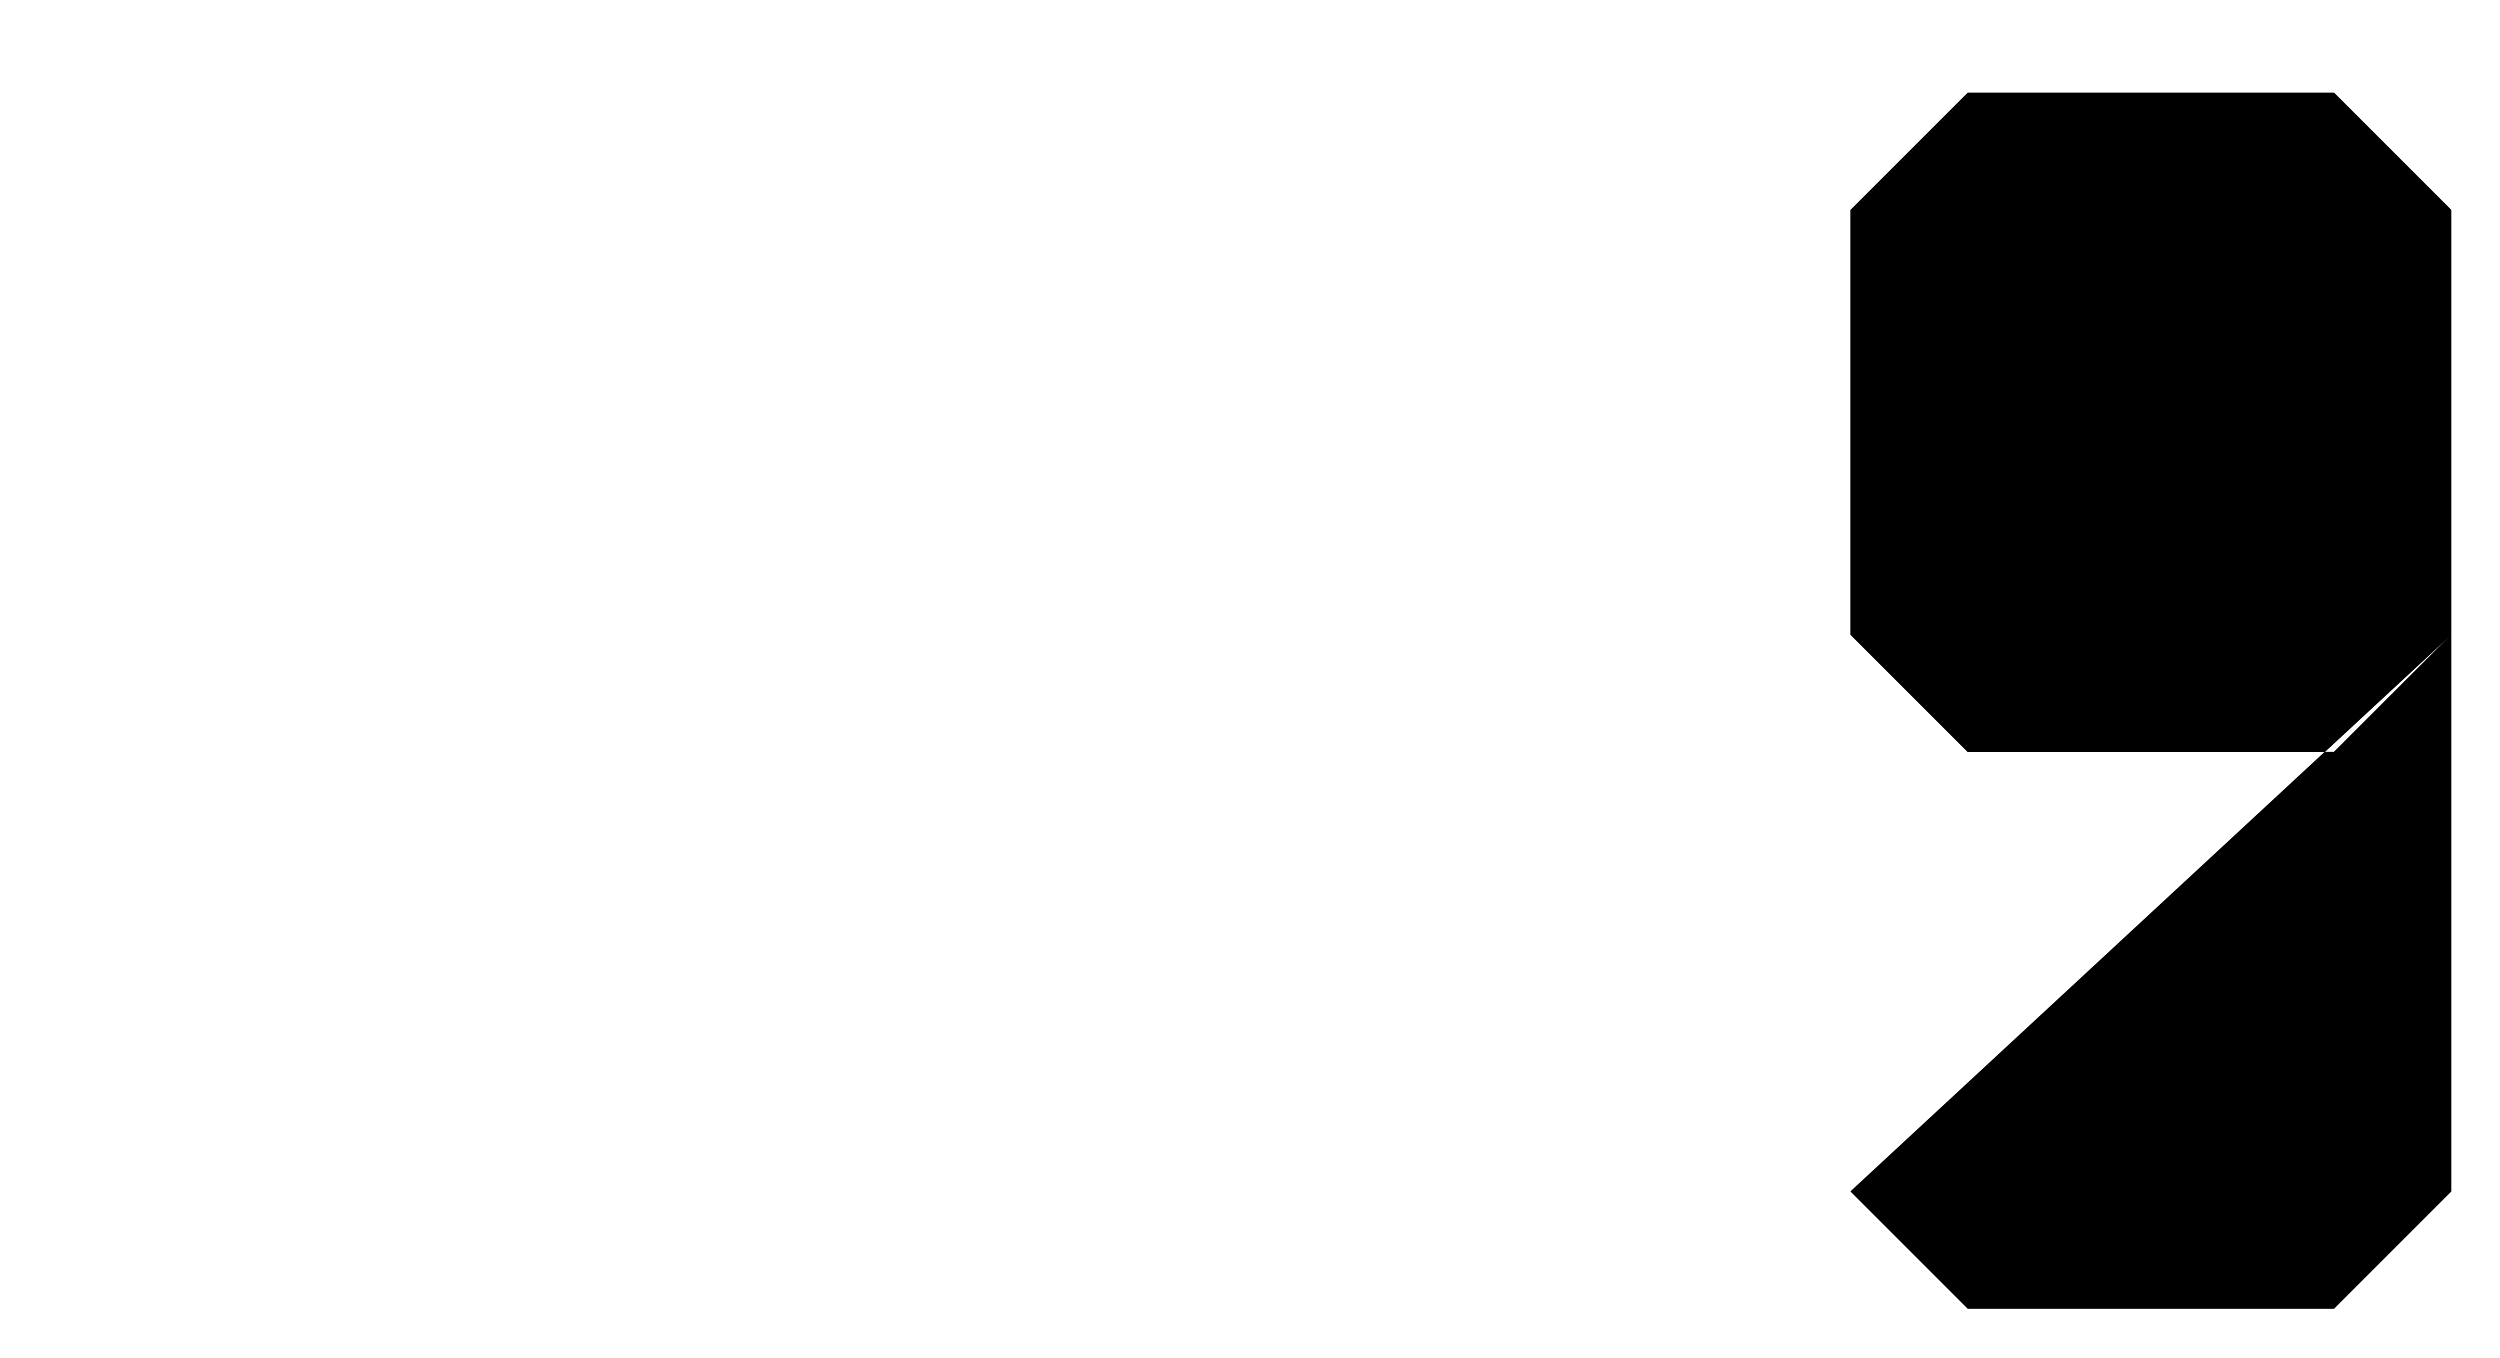
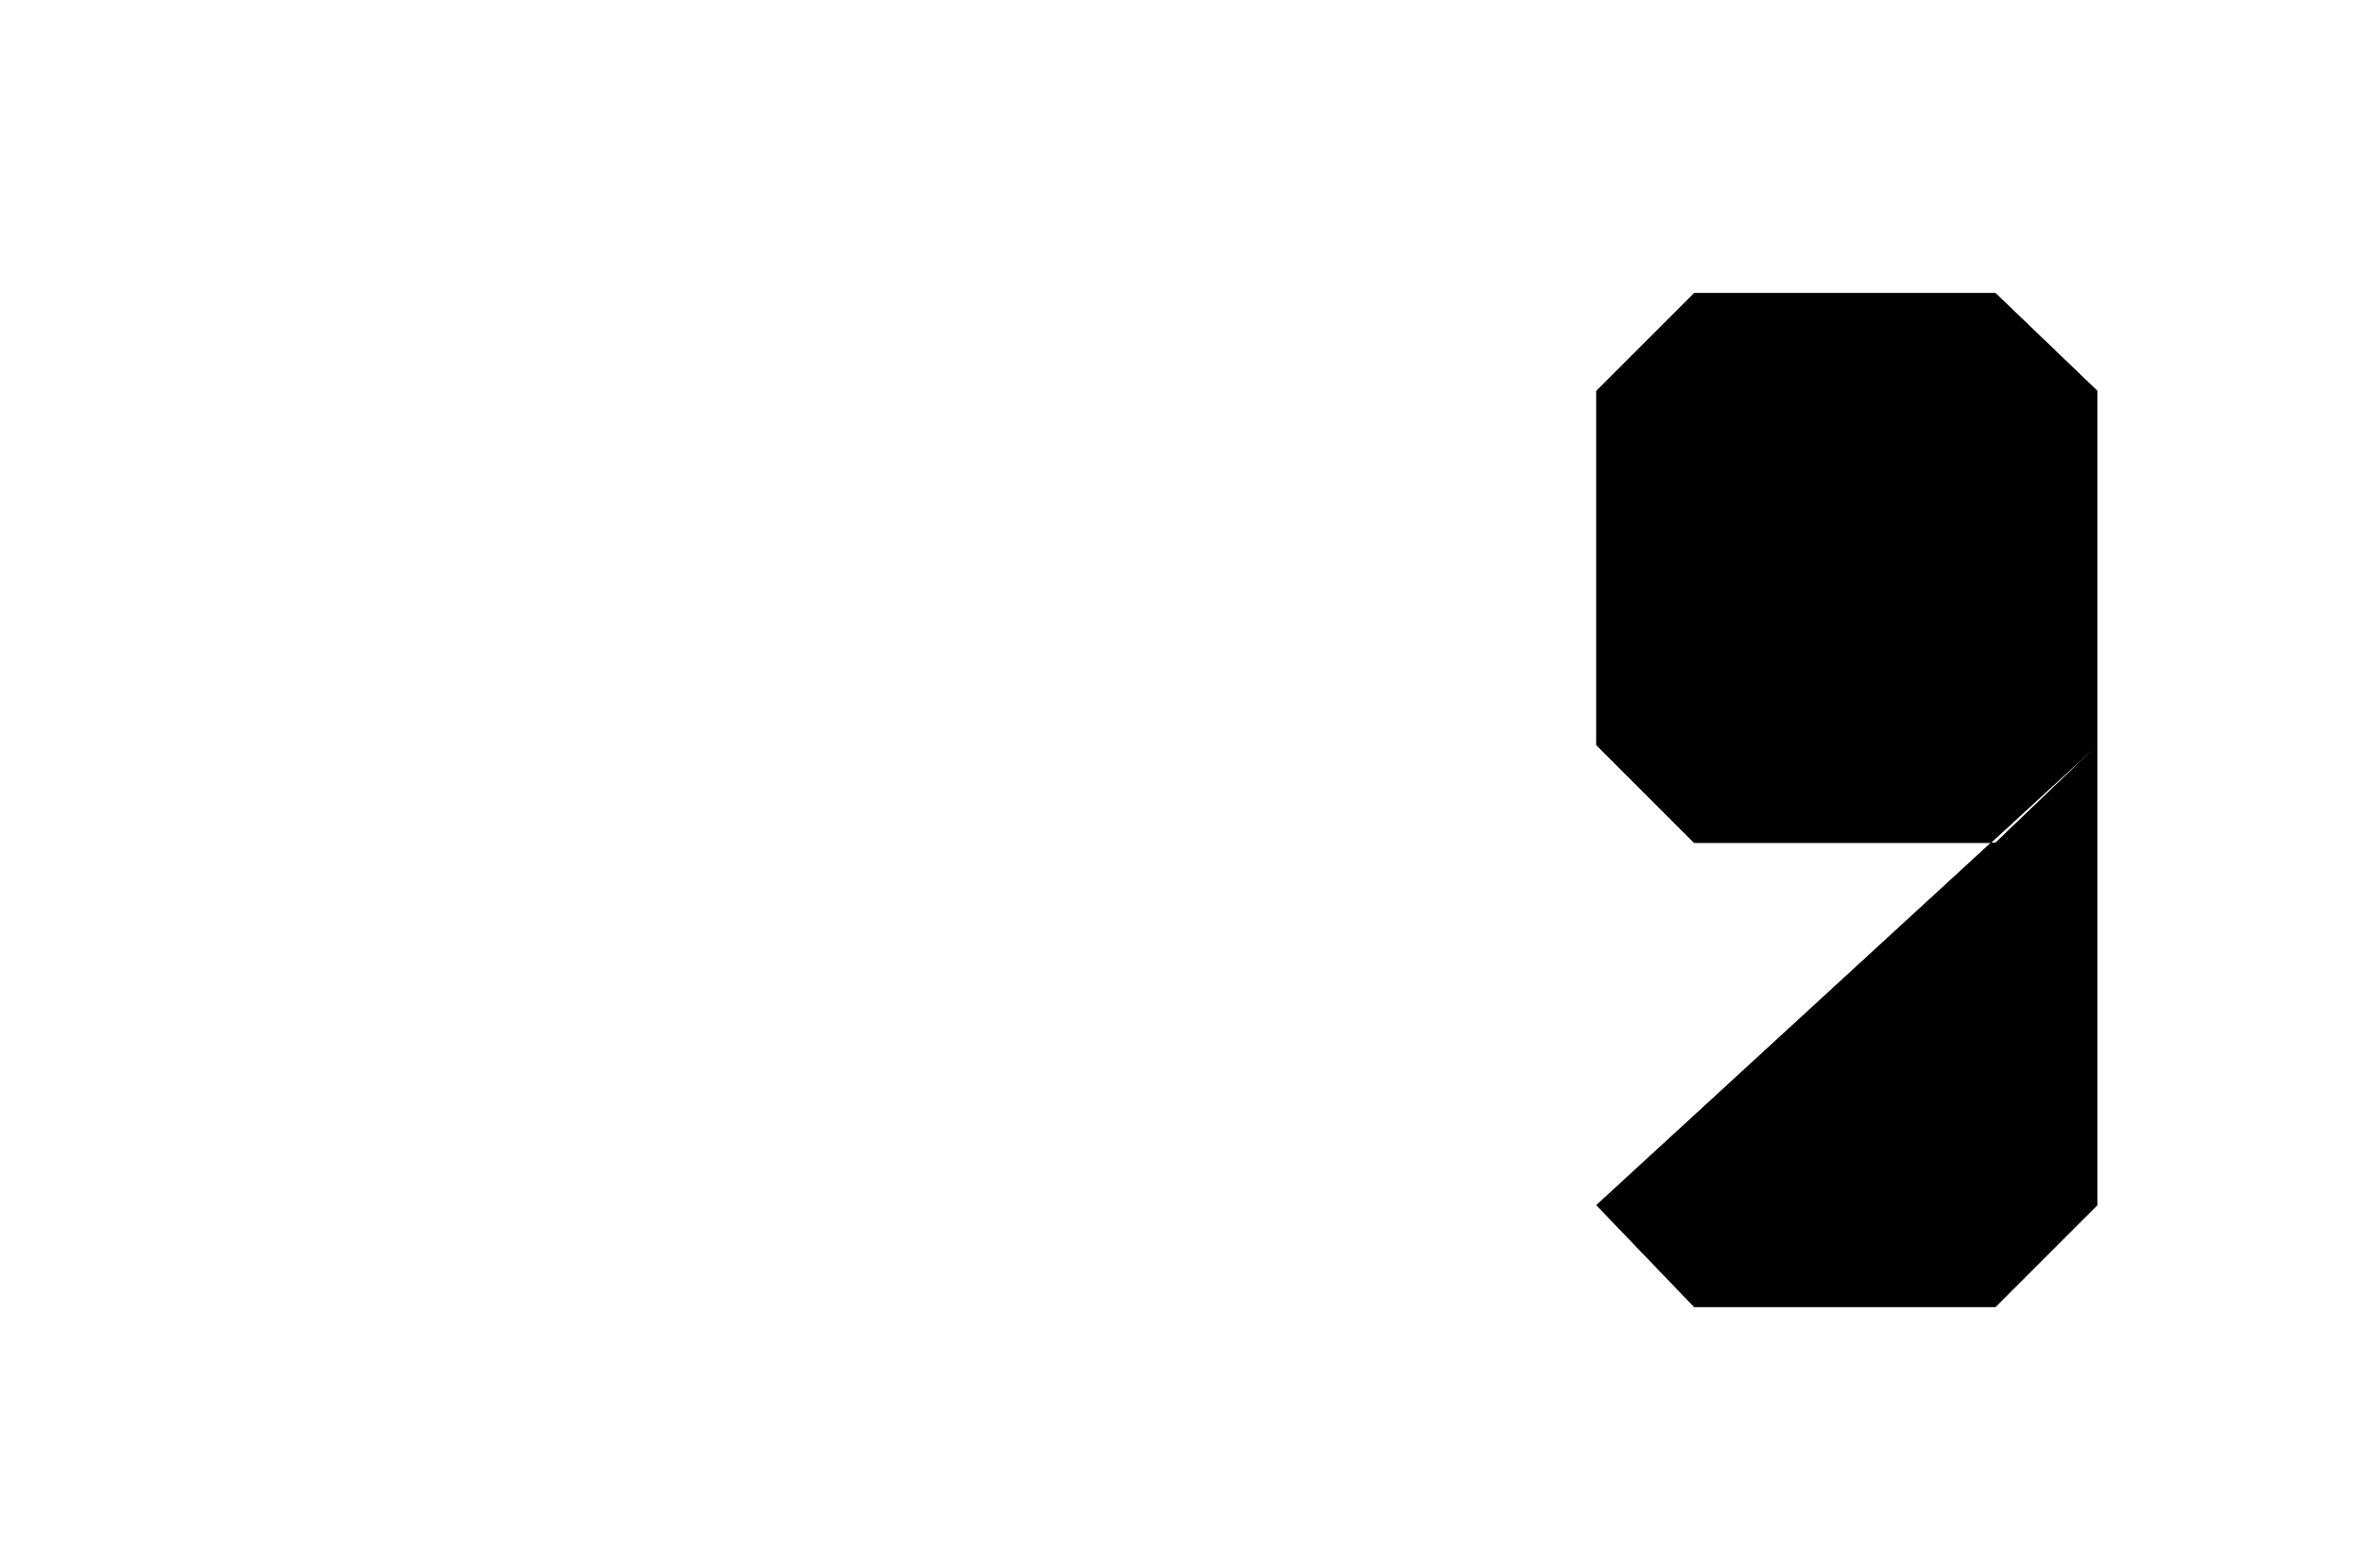
- <svg xmlns="http://www.w3.org/2000/svg" version="1.2" baseProfile="tiny" xml:space="preserve" style="shape-rendering:geometricPrecision; fill-rule:evenodd;" width="5.12mm" height="2.78mm" viewBox="-0.1 -0.1 5.12 2.78">
-   <rect class="symbolBox layout" fill="none" x="-0.1" y="2.68" height="2.78" width="5.12" />
-   <rect class="svgBox layout" fill="none" x="-0.1" y="-0.1" height="2.78" width="5.12" />
-   <path d=" M 3.69,2.34 L 3.93,2.58 L 4.68,2.58 L 4.92,2.34 L 4.92,0.33 L 4.68,0.09 L 3.93,0.09 L 3.69,0.33 L 3.69,1.2 L 3.93,1.44 L 4.68,1.44 L 4.92,1.2" class="sl f0 sDEPDW" style="stroke-width:0.96;" />
-   <path d=" M 3.69,2.34 L 3.93,2.58 L 4.68,2.58 L 4.92,2.34 L 4.92,0.33 L 4.68,0.09 L 3.93,0.09 L 3.69,0.33 L 3.69,1.2 L 3.93,1.44 L 4.68,1.44 L 4.92,1.2" class="sl f0 sSNDG2" style="stroke-width:0.32;" />
+ <svg xmlns="http://www.w3.org/2000/svg" version="1.2" baseProfile="tiny" xml:space="preserve" style="shape-rendering:geometricPrecision; fill-rule:evenodd;" width="5.8mm" height="3.85mm" viewBox="-0.5 -1.3 5.8 3.85">
+   <circle class="pivotPoint layout" fill="none" cx="0.00" cy="0.00" r="0.1" />
+   <rect class="symbolBox layout" fill="none" x="-0.5" y="-1.3" height="3.85" width="5.8" />
+   <rect class="svgBox layout" fill="none" x="-0.5" y="-1.3" height="3.85" width="5.8" />
+   <path d=" M 3.42,1.66 L 3.66,1.91 L 4.4,1.91 L 4.65,1.66 L 4.65,-0.34 L 4.4,-0.58 L 3.66,-0.58 L 3.42,-0.34 L 3.42,0.53 L 3.66,0.77 L 4.4,0.77 L 4.65,0.53" class="sl f0 sDEPDW" style="stroke-width:0.96;" />
+   <path d=" M 3.42,1.66 L 3.66,1.91 L 4.4,1.91 L 4.65,1.66 L 4.65,-0.34 L 4.4,-0.58 L 3.66,-0.58 L 3.42,-0.34 L 3.42,0.53 L 3.66,0.77 L 4.4,0.77 L 4.65,0.53" class="sl f0 sSNDG2" style="stroke-width:0.32;" />
</svg>
